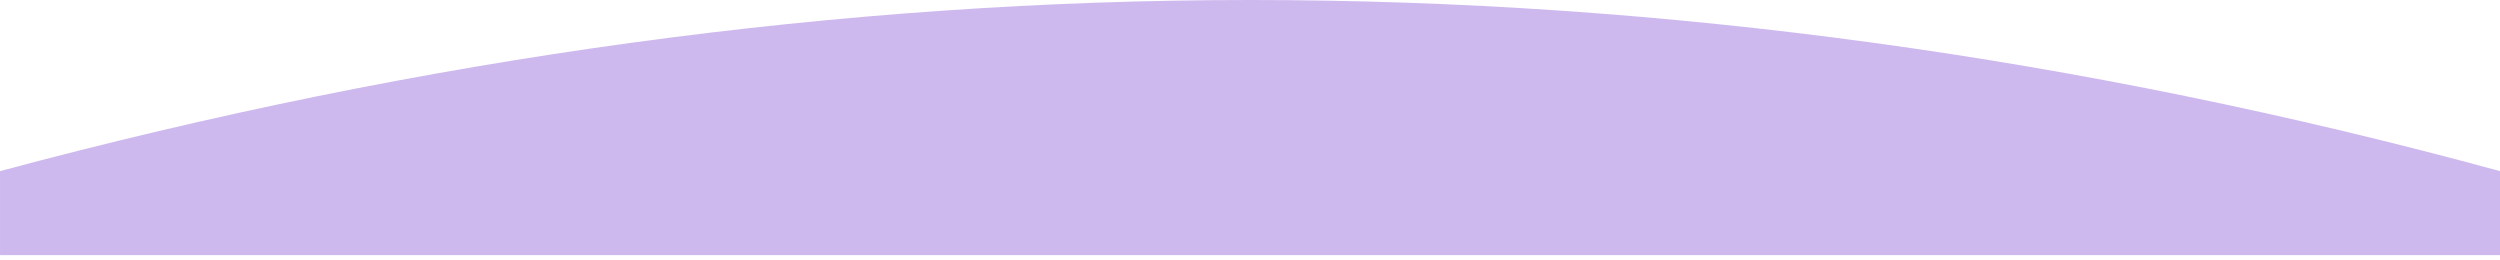
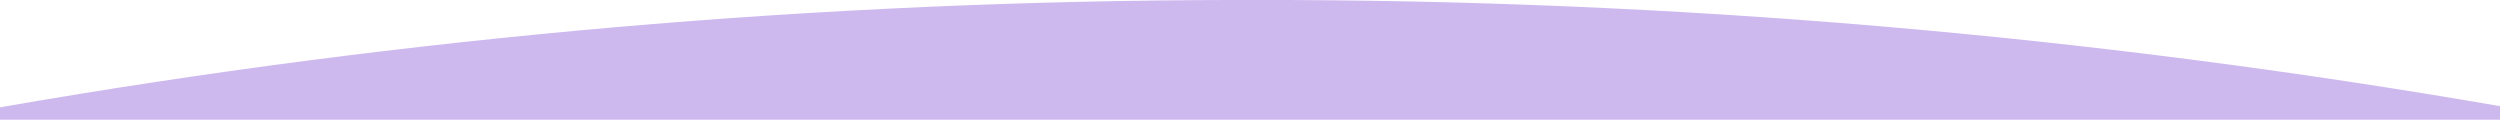
- <svg xmlns="http://www.w3.org/2000/svg" width="375px" height="39px" viewBox="0 0 375 39" preserveAspectRatio="none" version="1.1">
-   <g id="iPhone-11-Pro" transform="translate(0, -52)" fill="#CEB9EF">
-     <path d="M0.001,77.667 L0.001,90.27 L375.001,90.27 L375.001,77.667 C312.169,60.555 249.668,52 187.5,52 C126.271,52 63.771,60.556 0.001,77.667 Z" id="purpleArc" />
+ <svg xmlns="http://www.w3.org/2000/svg" width="375px" height="18px" viewBox="0 0 375 18" version="1.1" preserveAspectRatio="none">
+   <g id="Page-1" stroke="none" stroke-width="1" fill="none" fill-rule="evenodd">
+     <g id="iPhone-11-Pro" transform="translate(0, -76)" fill="#CEB9EF" fill-rule="nonzero">
+       <path d="M375.001,91.923 L375.001,93.959 L0,93.959 L0,92.098 C61.128,81.463 123.051,76.077 185.093,75.997 L188.001,75.997 C250.677,75.914 313.242,81.242 375.001,91.923 Z" id="purpleArc" />
+     </g>
  </g>
</svg>
